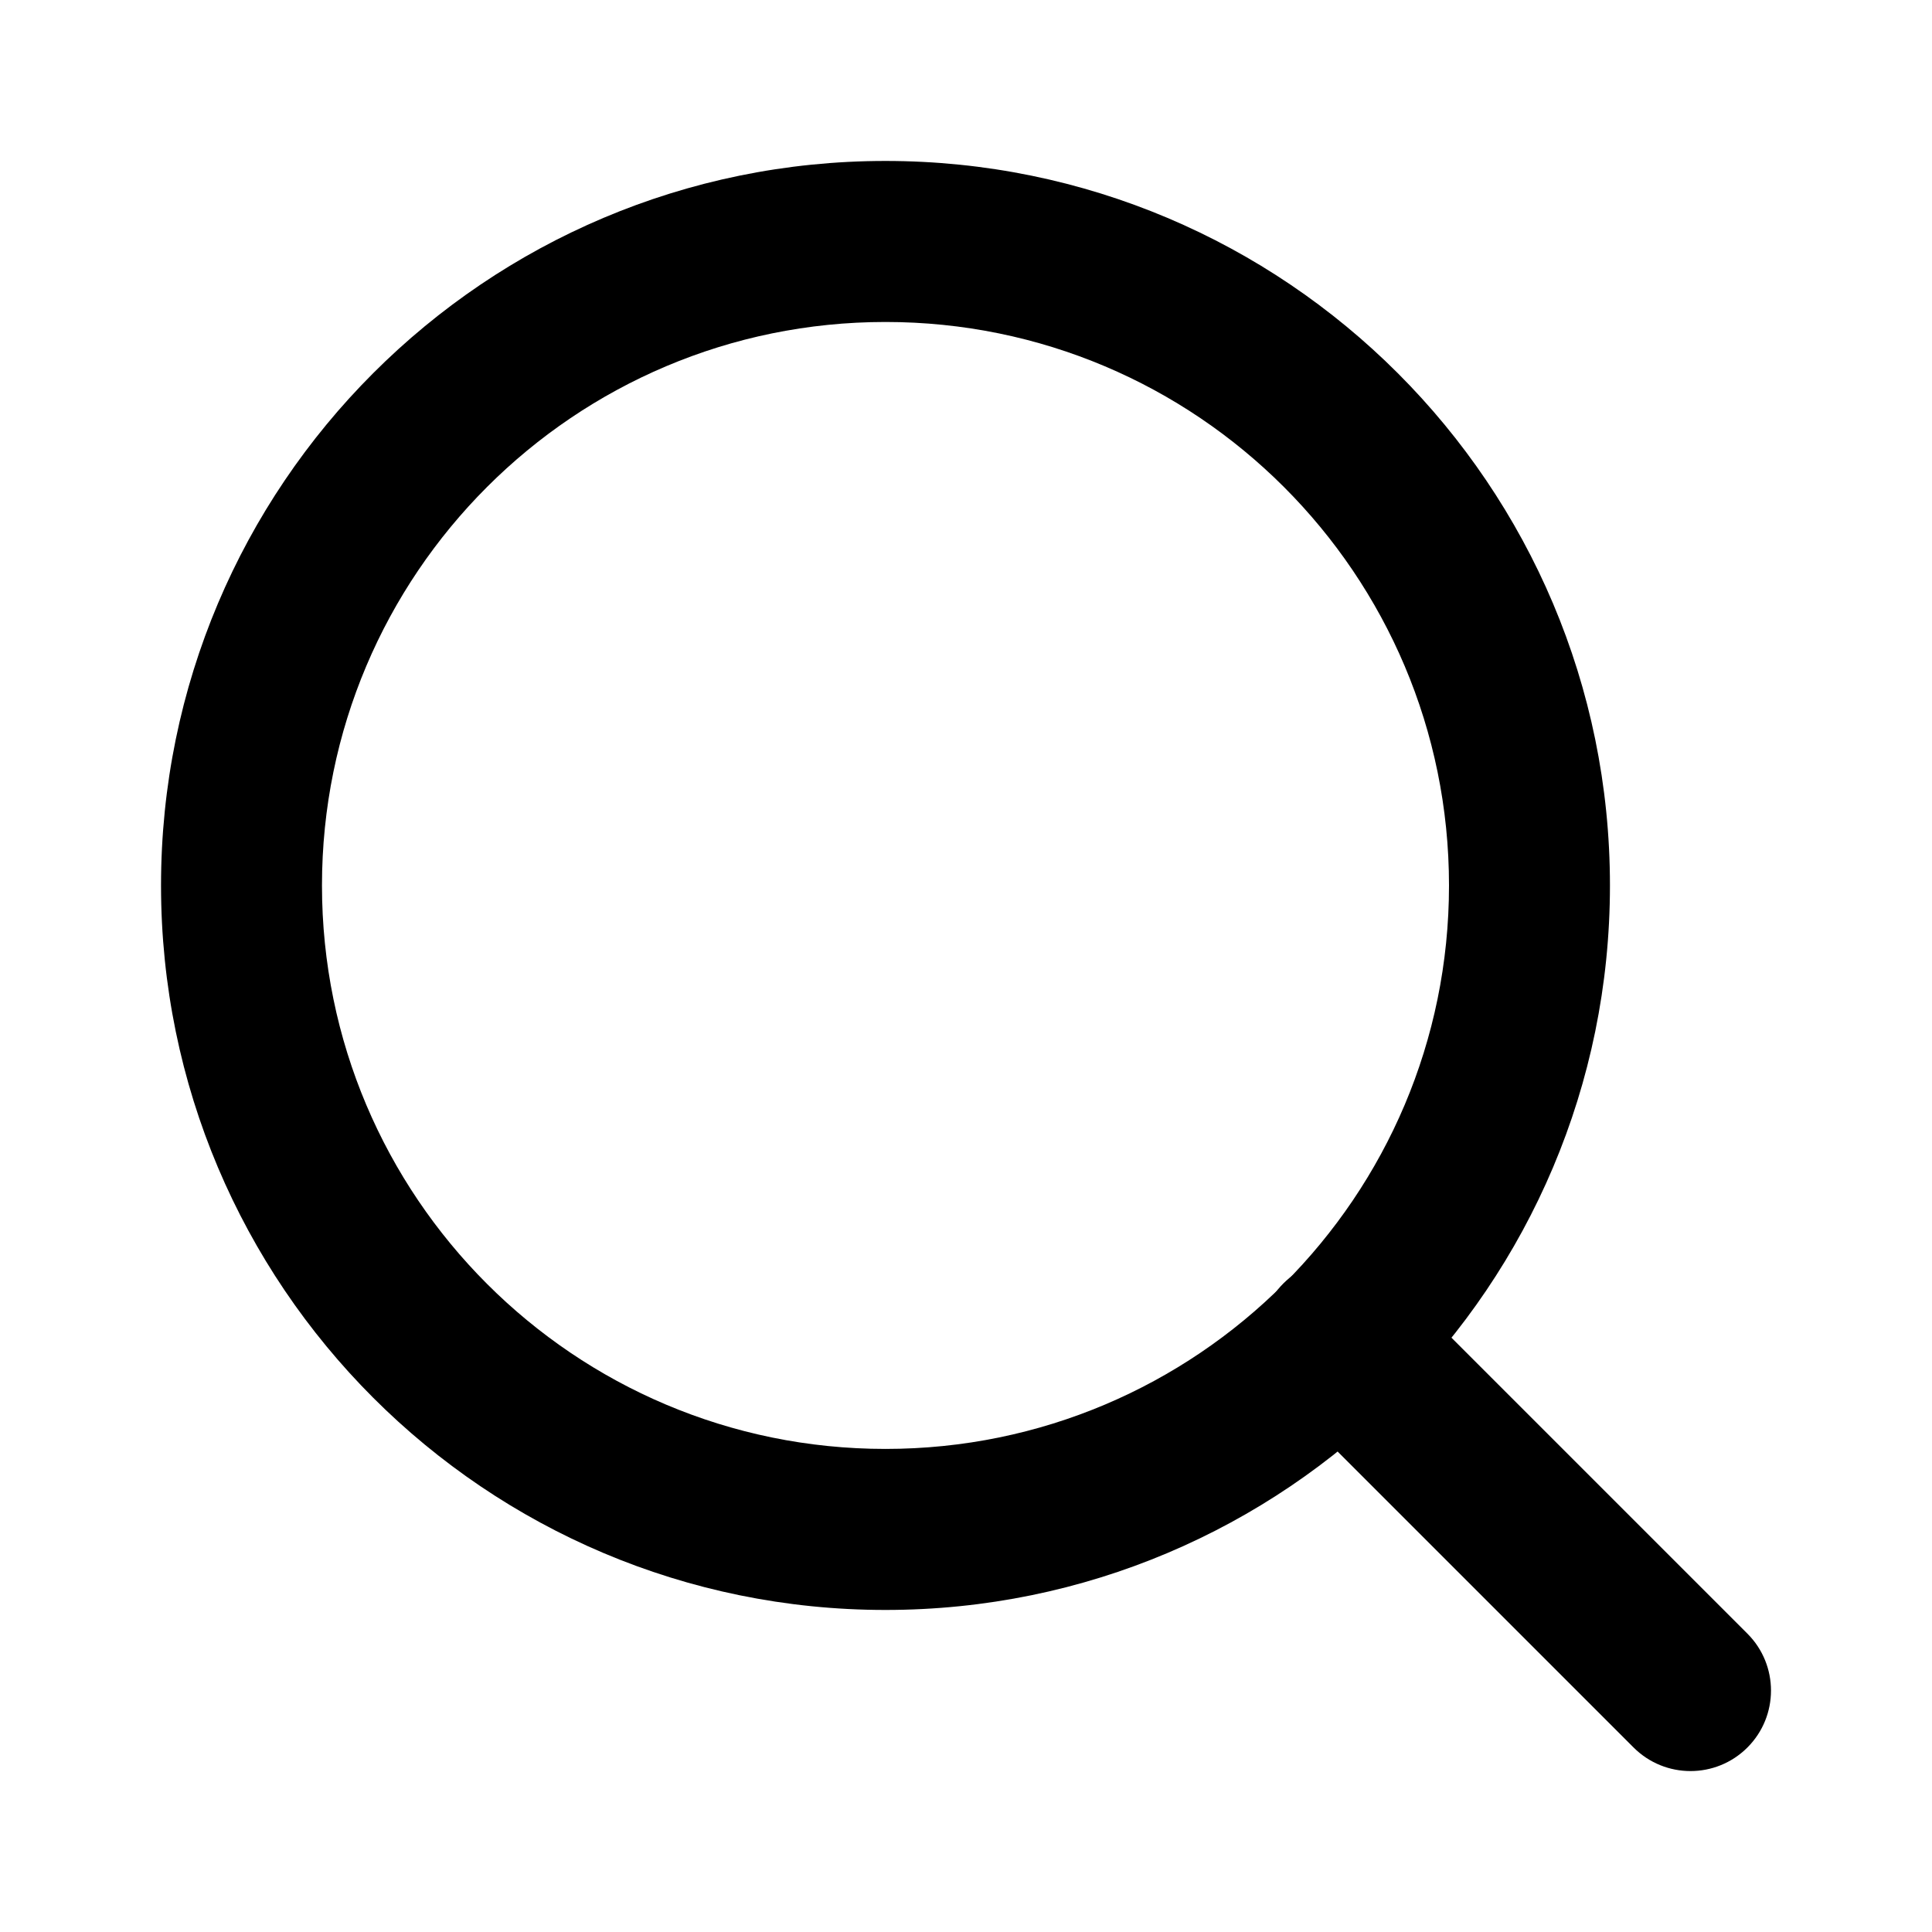
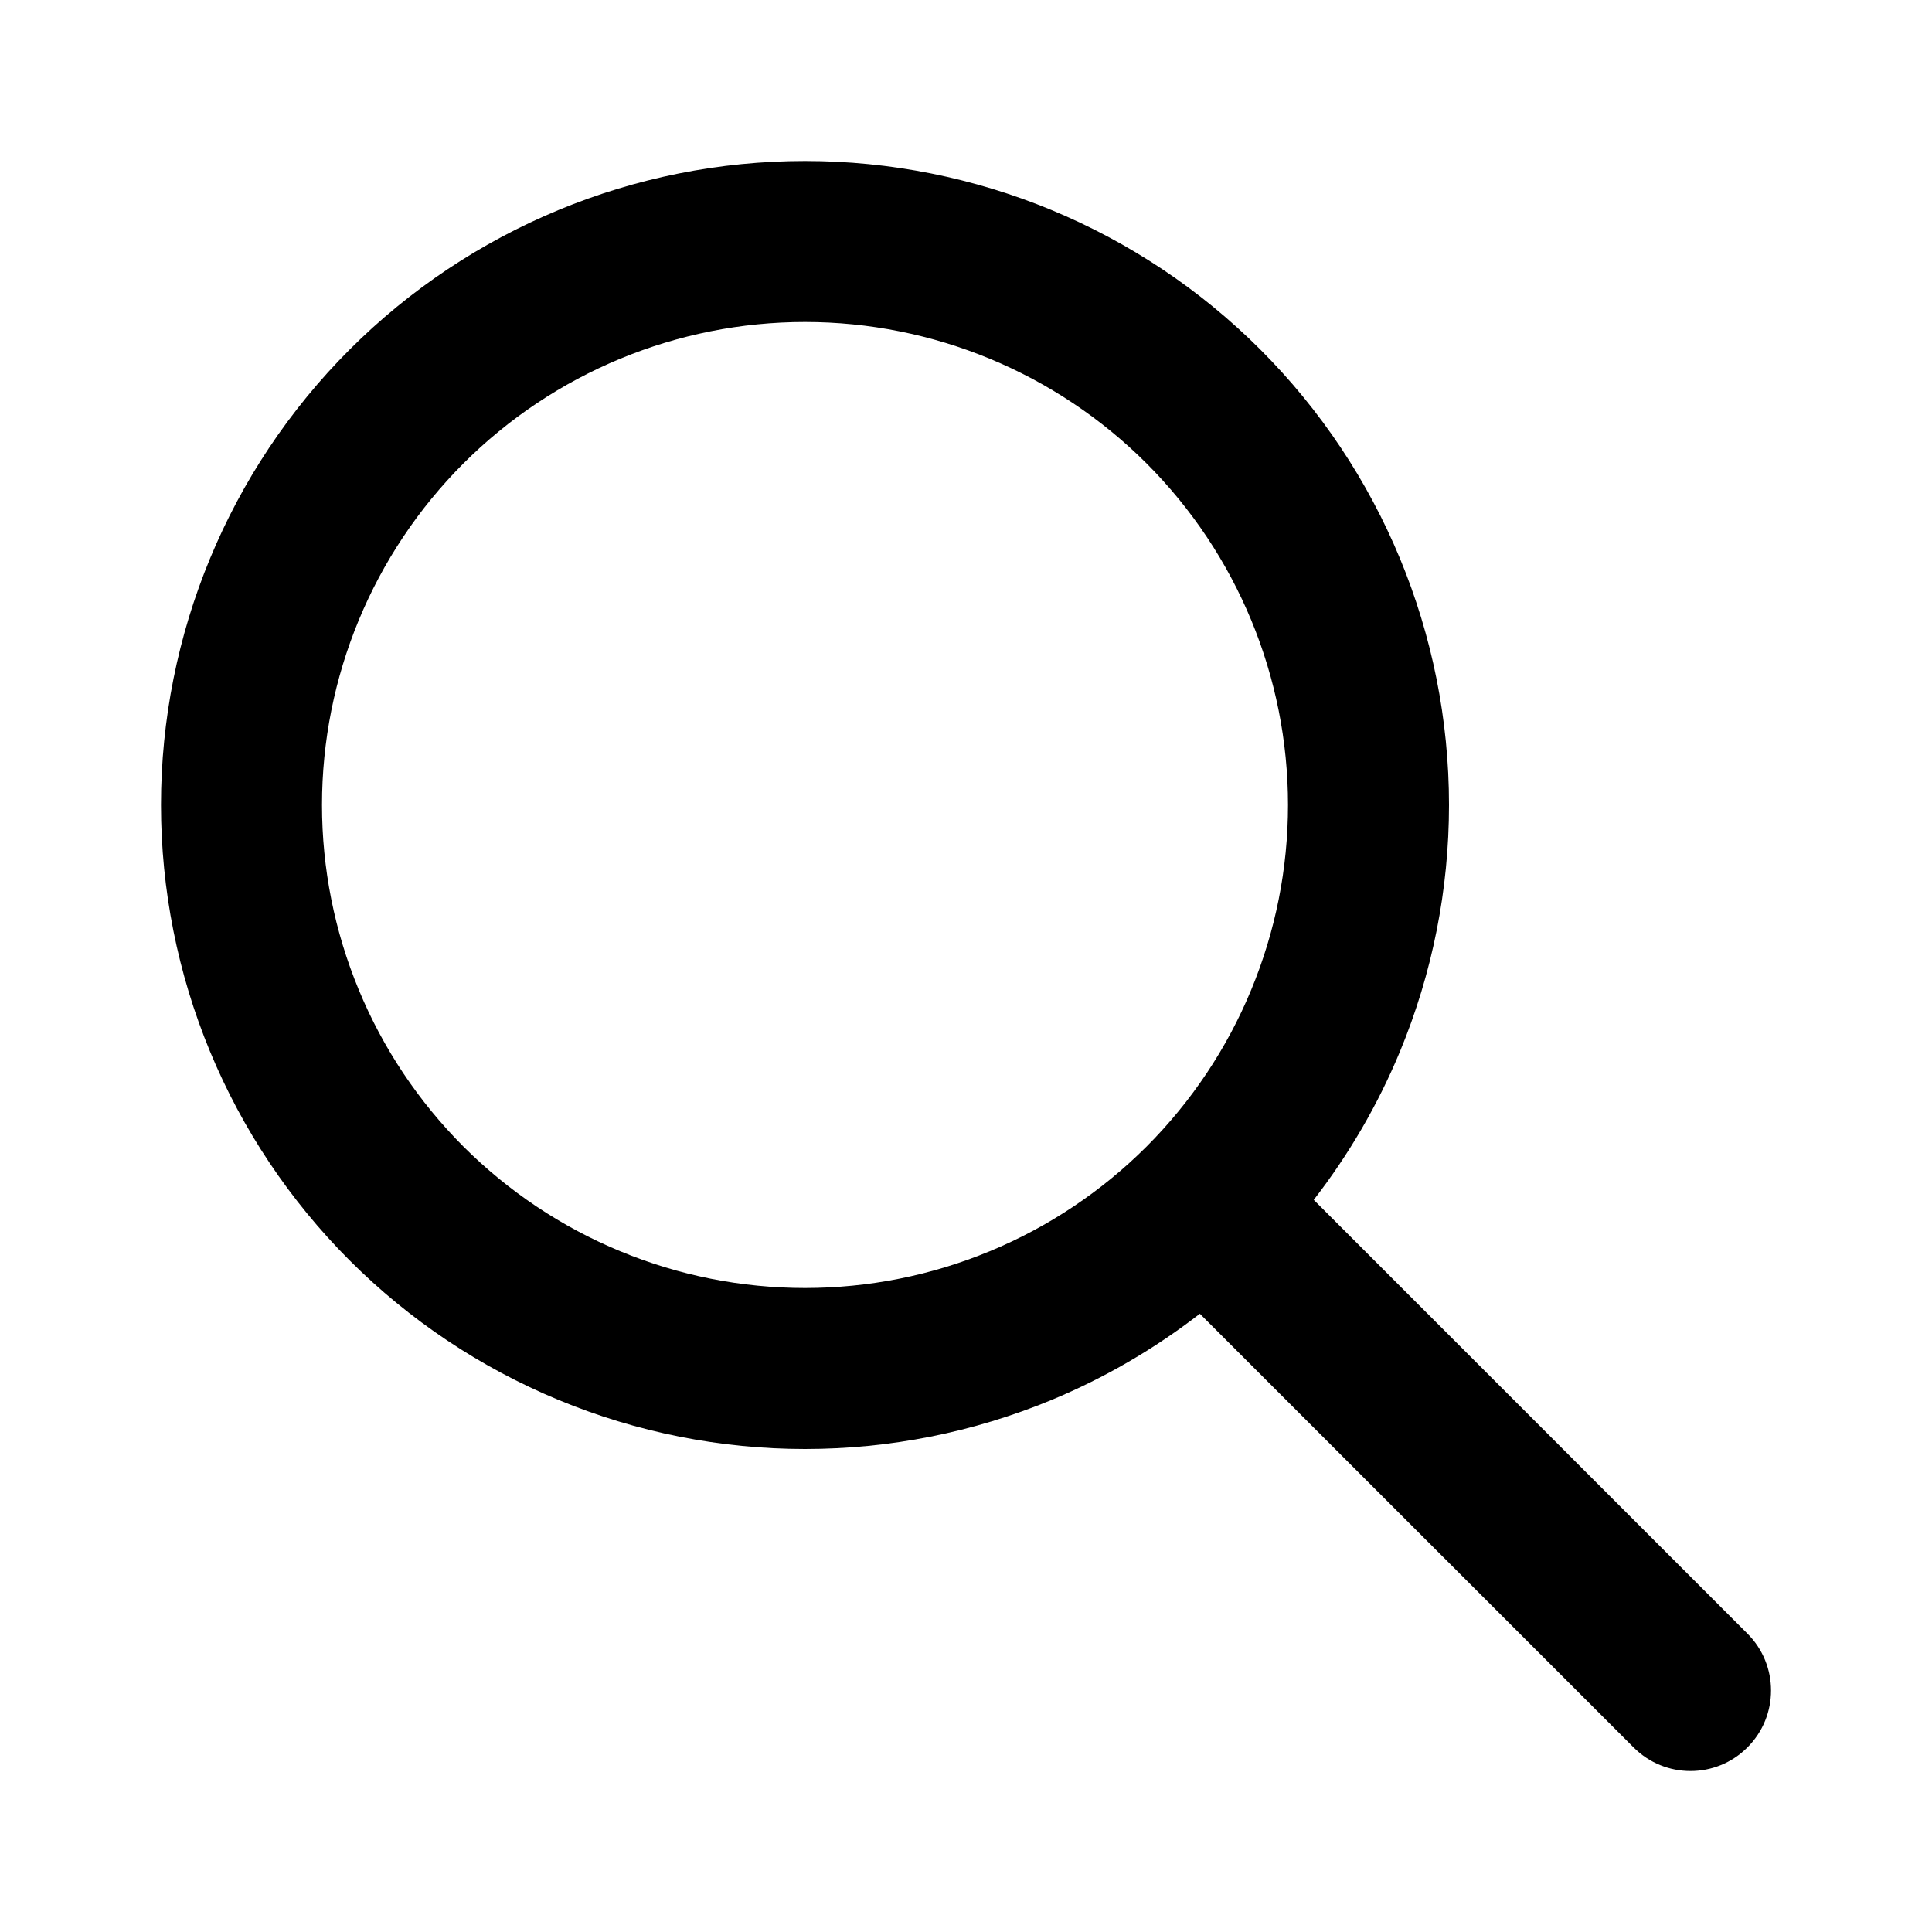
- <svg xmlns="http://www.w3.org/2000/svg" width="26" height="26" viewBox="0 0 26 26" fill="none">
-   <path fill-rule="evenodd" clip-rule="evenodd" d="M11.916 4.333C7.728 4.333 4.333 7.728 4.333 11.916C4.333 16.104 7.728 19.499 11.916 19.499C16.105 19.499 19.5 16.104 19.5 11.916C19.5 7.728 16.105 4.333 11.916 4.333ZM2.167 11.916C2.167 6.531 6.532 2.166 11.916 2.166C17.301 2.166 21.666 6.531 21.666 11.916C21.666 17.301 17.301 21.666 11.916 21.666C6.532 21.666 2.167 17.301 2.167 11.916Z" fill="black" />
-   <path fill-rule="evenodd" clip-rule="evenodd" d="M17.271 17.272C17.695 16.849 18.38 16.849 18.803 17.272L23.516 21.985C23.939 22.408 23.939 23.094 23.516 23.517C23.093 23.94 22.407 23.94 21.984 23.517L17.271 18.804C16.848 18.381 16.848 17.695 17.271 17.272Z" fill="black" />
+ <svg xmlns="http://www.w3.org/2000/svg" viewBox="0 0 24 24" fill="none">
+   <path fill-rule="evenodd" clip-rule="evenodd" d="M10 4C8.409 4 6.883 4.632 5.757 5.757C4.632 6.883 4 8.409 4 10C4 10.788 4.155 11.568 4.457 12.296C4.758 13.024 5.2 13.685 5.757 14.243C6.315 14.8 6.976 15.242 7.704 15.543C8.432 15.845 9.212 16 10 16C10.788 16 11.568 15.845 12.296 15.543C13.024 15.242 13.685 14.8 14.243 14.243C14.8 13.685 15.242 13.024 15.543 12.296C15.845 11.568 16 10.788 16 10C16 8.409 15.368 6.883 14.243 5.757C13.117 4.632 11.591 4 10 4ZM4.343 4.343C5.843 2.843 7.878 2 10 2C12.122 2 14.157 2.843 15.657 4.343C17.157 5.843 18 7.878 18 10C18 11.051 17.793 12.091 17.391 13.062C17.117 13.723 16.756 14.342 16.32 14.905L21.707 20.293C22.098 20.683 22.098 21.317 21.707 21.707C21.317 22.098 20.683 22.098 20.293 21.707L14.905 16.32C14.342 16.756 13.723 17.117 13.062 17.391C12.091 17.793 11.051 18 10 18C8.949 18 7.909 17.793 6.939 17.391C5.968 16.989 5.086 16.4 4.343 15.657C3.6 14.914 3.011 14.032 2.609 13.062C2.207 12.091 2 11.051 2 10C2 7.878 2.843 5.843 4.343 4.343Z" fill="black" />
</svg>
